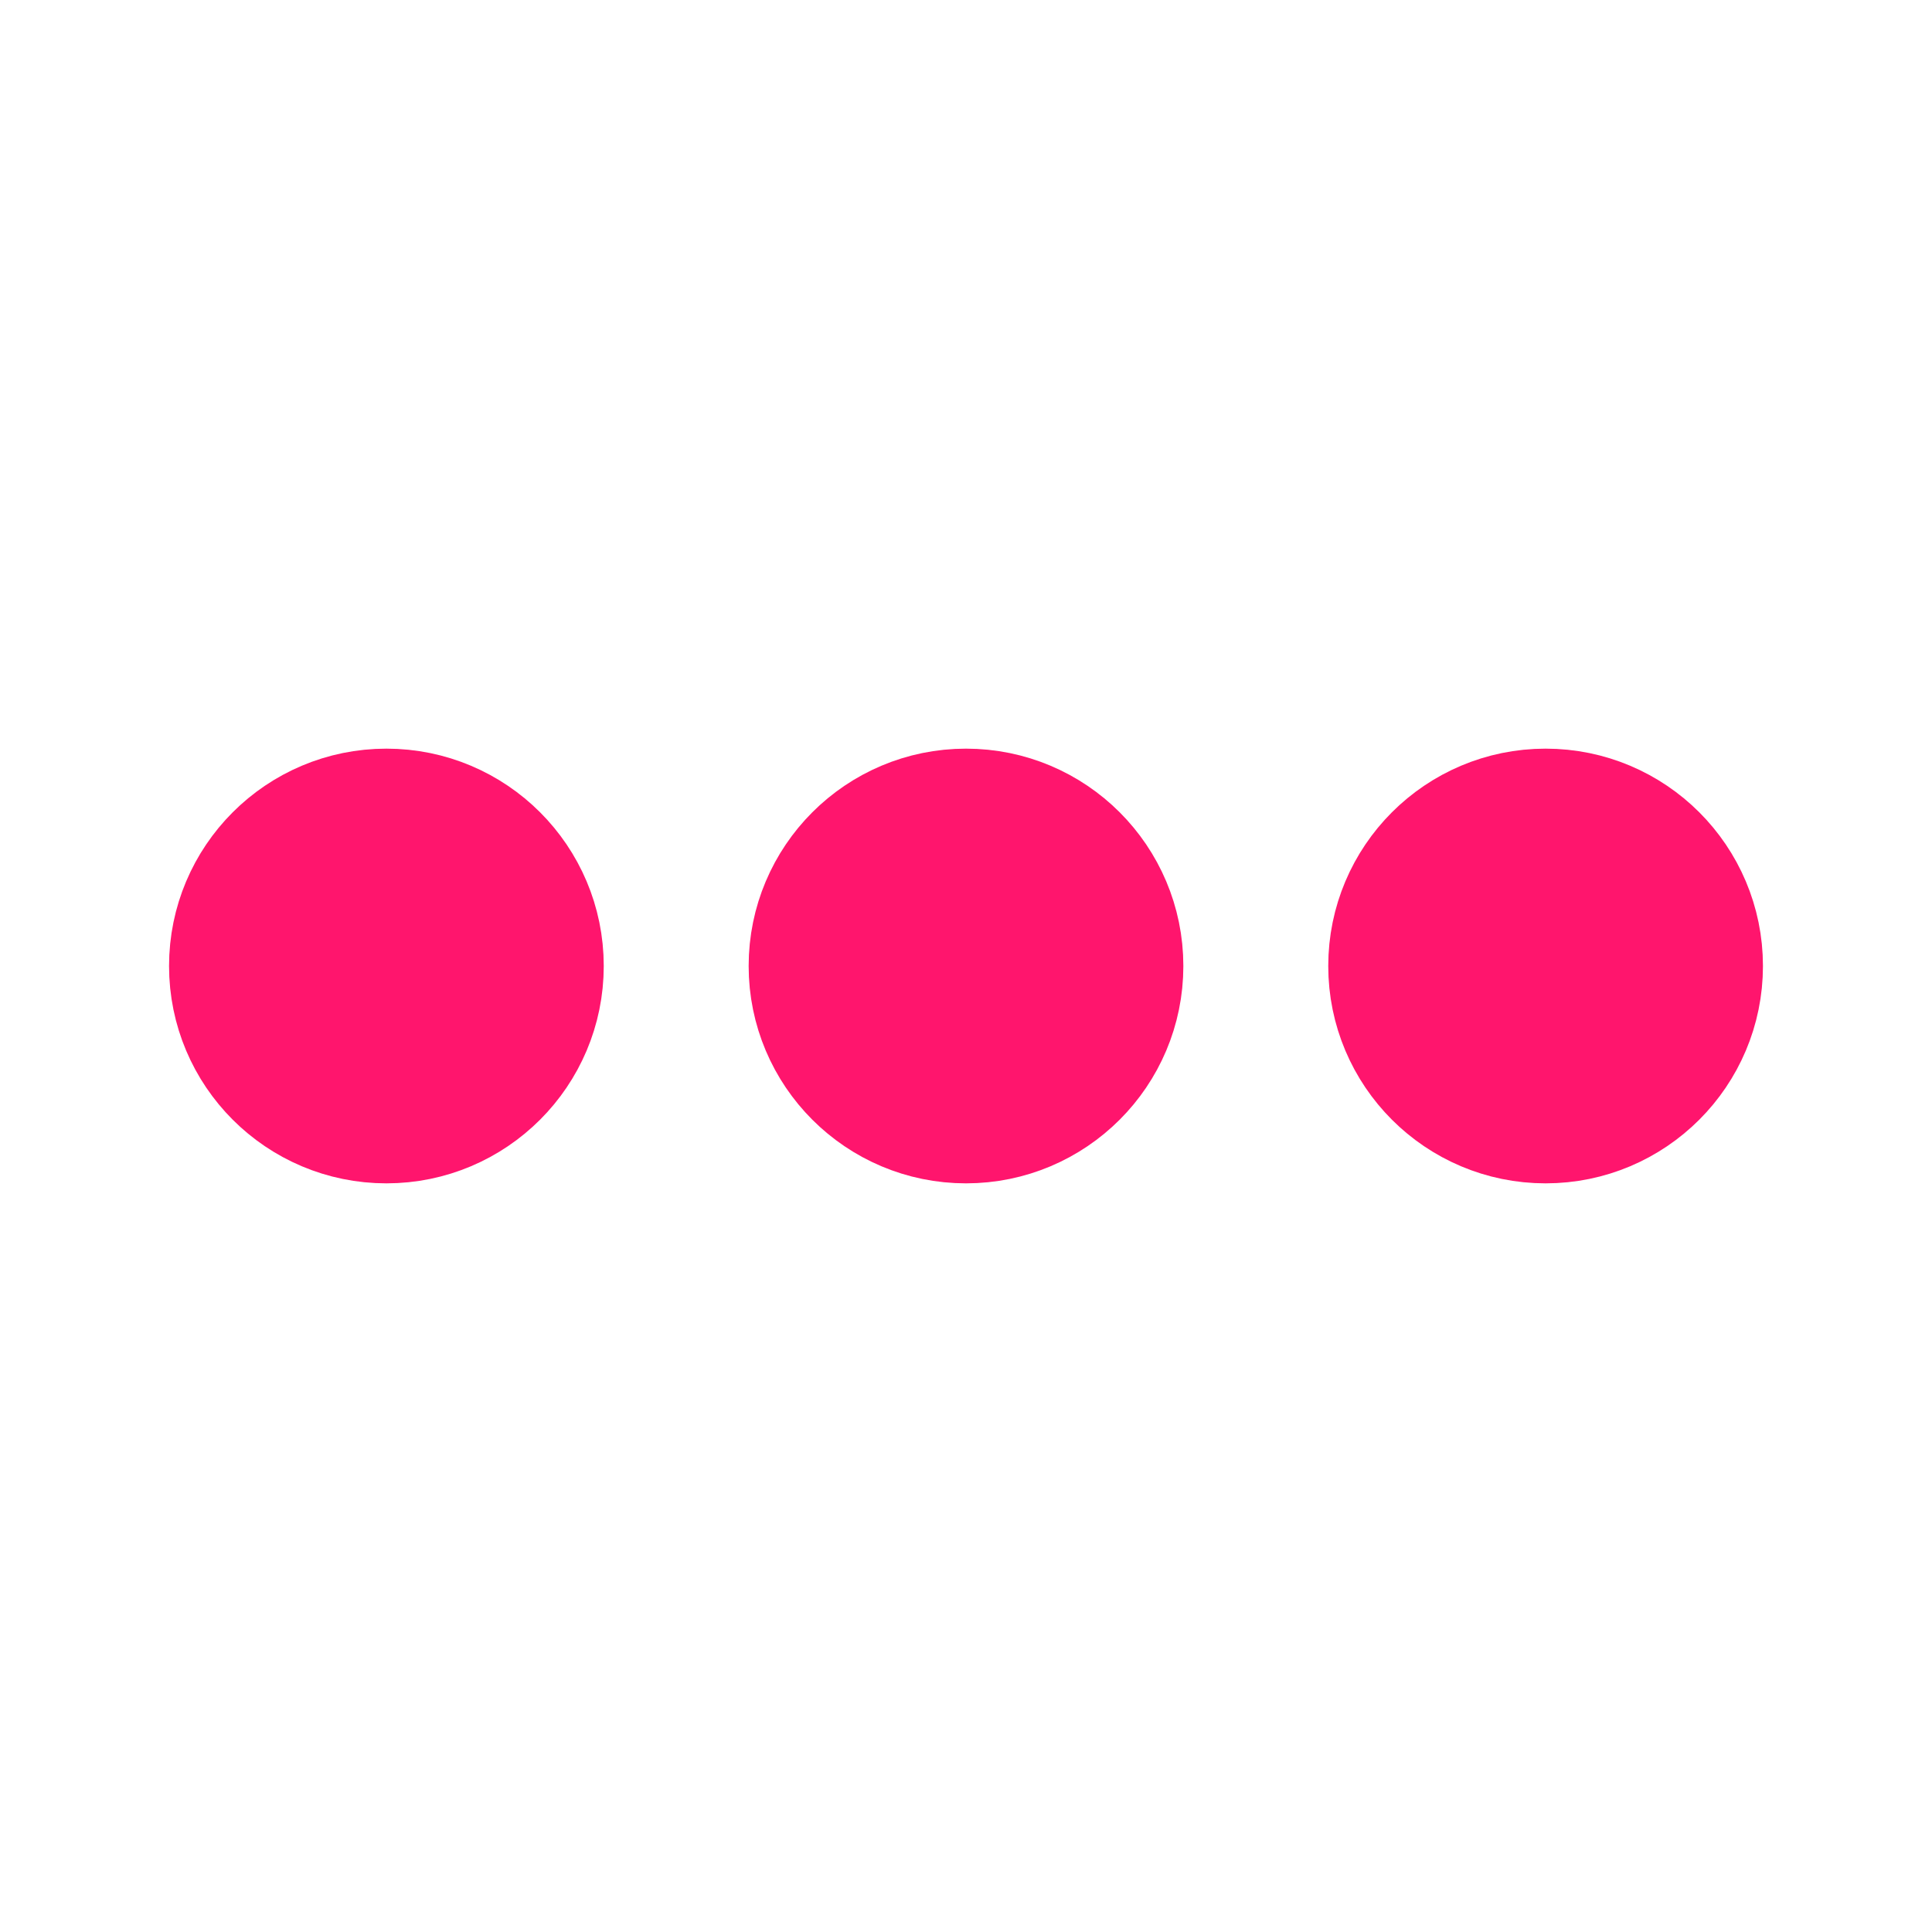
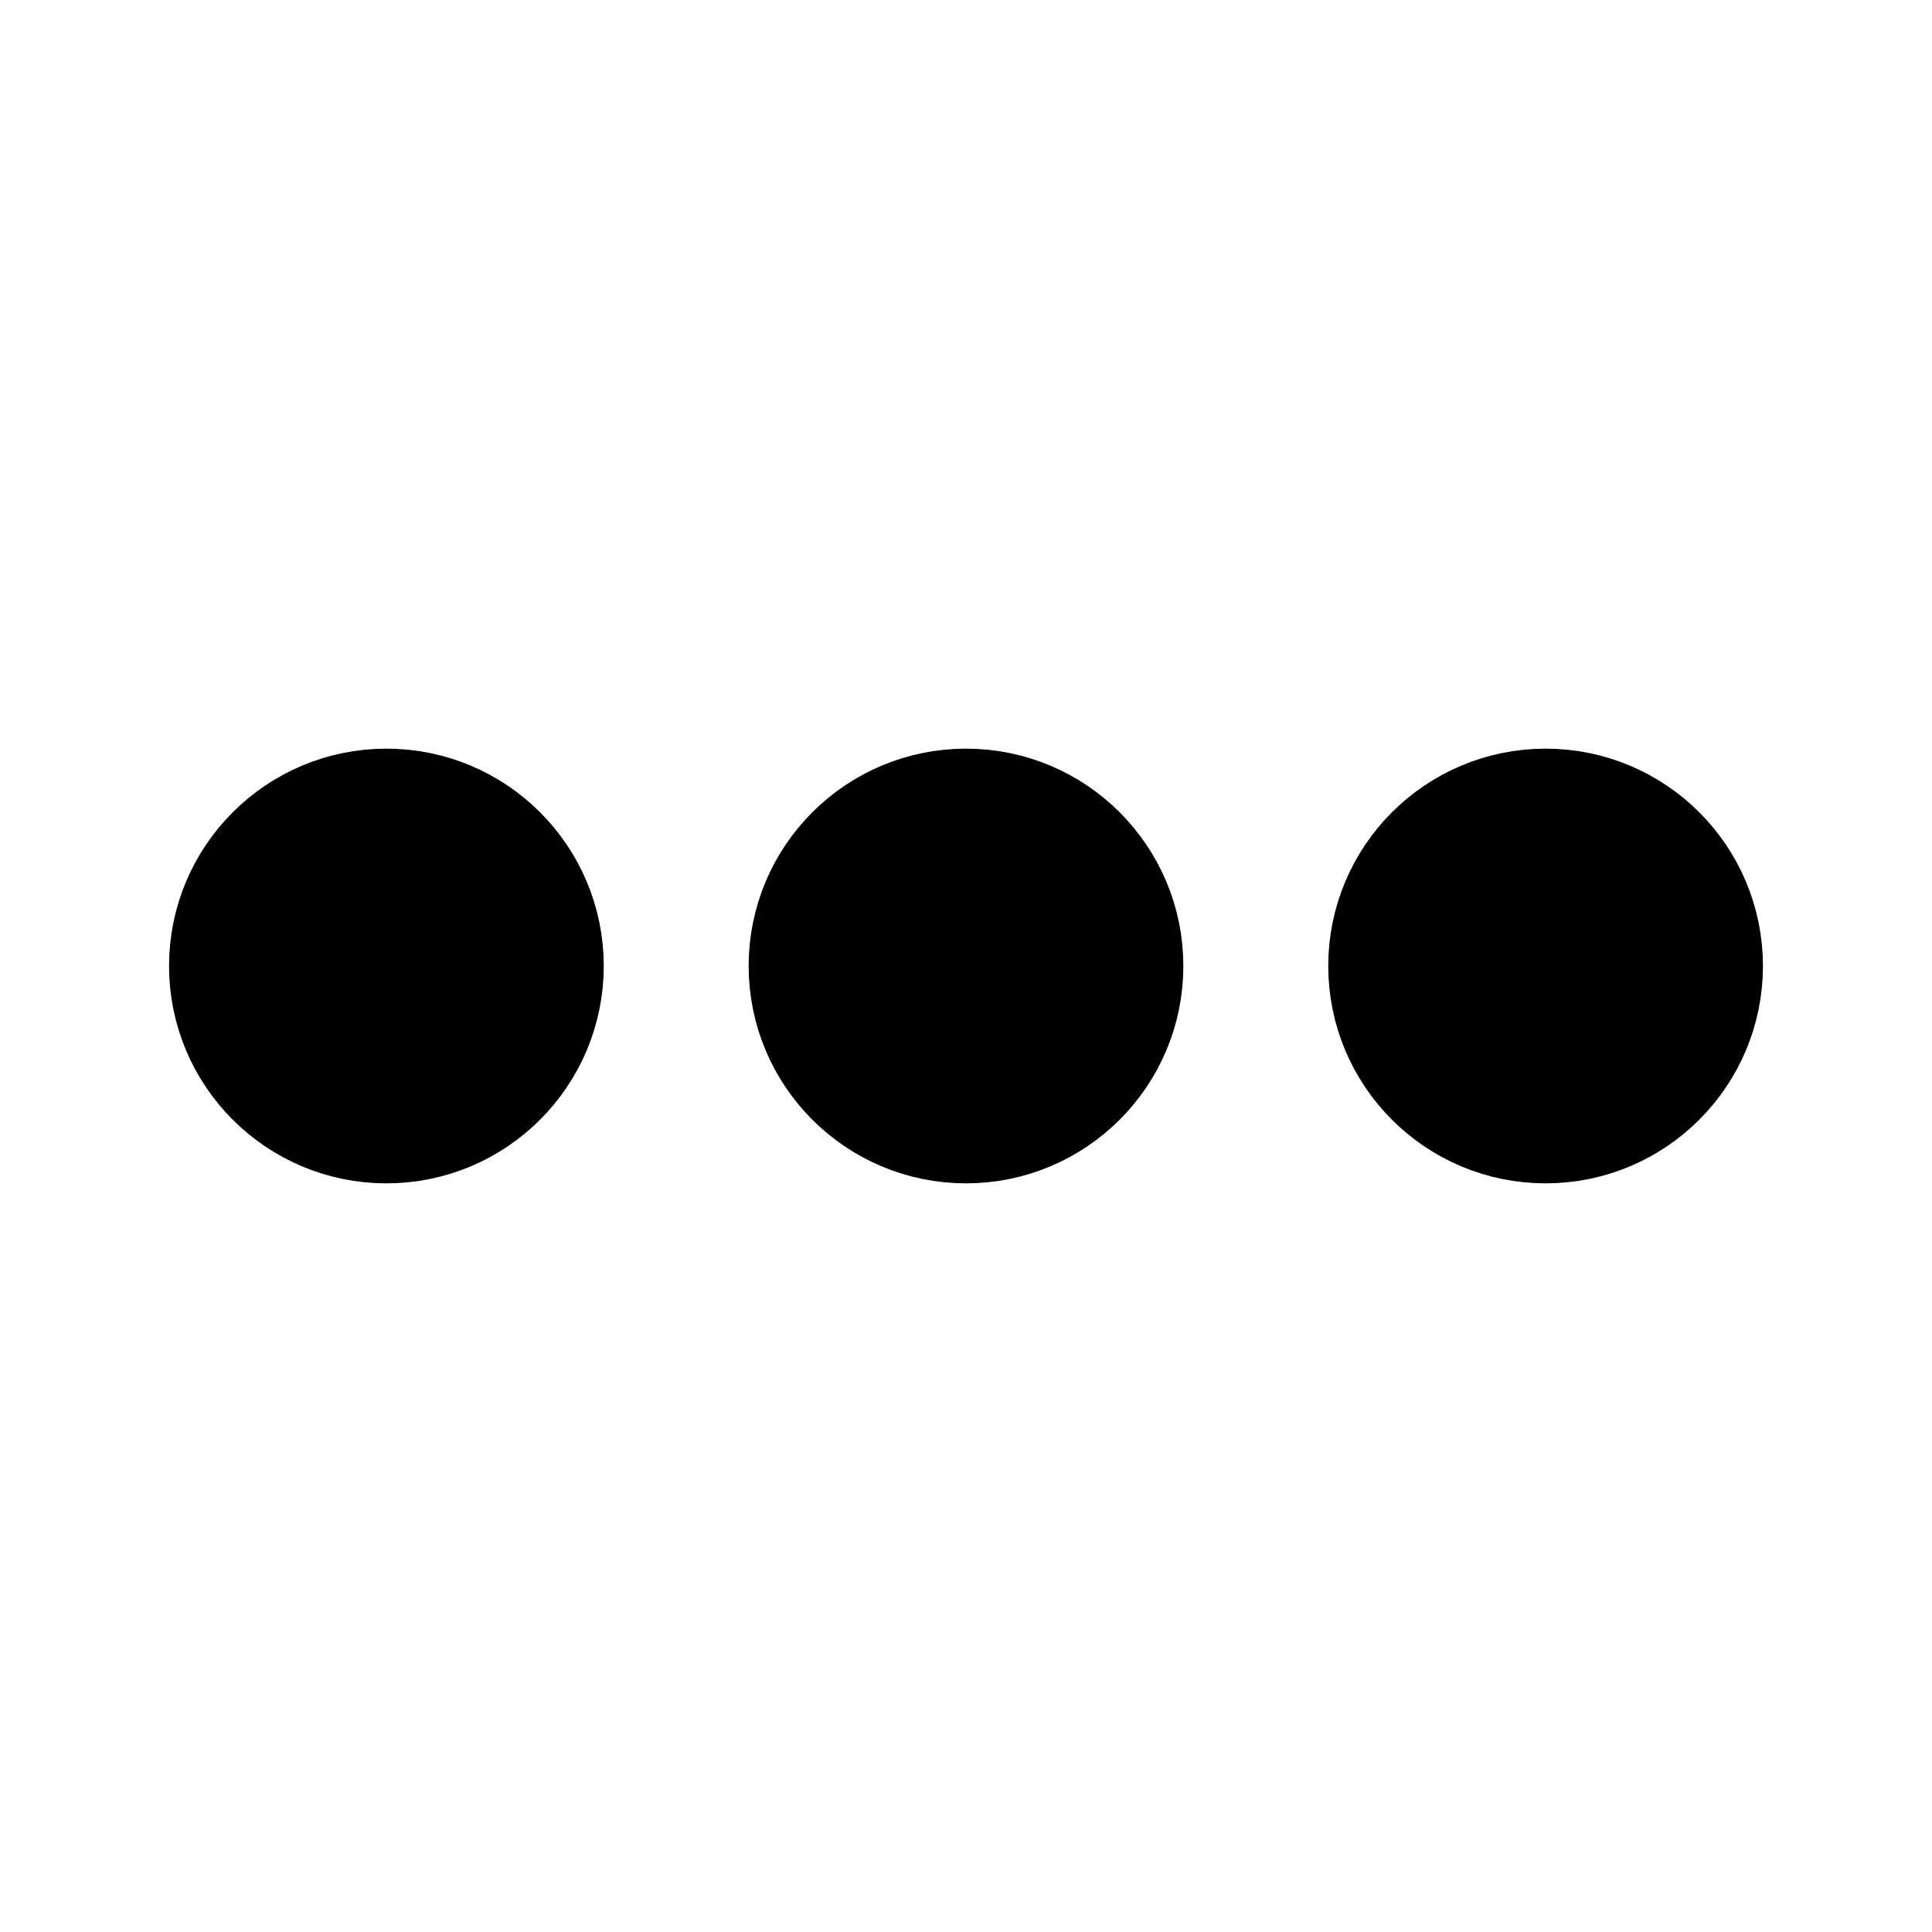
<svg xmlns="http://www.w3.org/2000/svg" viewBox="0 0 200 200">
-   <circle fill="#FF156D" stroke="#FF156D" stroke-width="15" r="15" cx="40" cy="100">
+   <circle fill="#000000" stroke="#000000" stroke-width="15" r="15" cx="40" cy="100">
    <animate attributeName="opacity" calcMode="spline" dur="2" values="1;0;1;" keySplines=".5 0 .5 1;.5 0 .5 1" repeatCount="indefinite" begin="-.4" />
  </circle>
-   <circle fill="#FF156D" stroke="#FF156D" stroke-width="15" r="15" cx="100" cy="100">
+   <circle fill="#000000" stroke="#000000" stroke-width="15" r="15" cx="100" cy="100">
    <animate attributeName="opacity" calcMode="spline" dur="2" values="1;0;1;" keySplines=".5 0 .5 1;.5 0 .5 1" repeatCount="indefinite" begin="-.2" />
  </circle>
-   <circle fill="#FF156D" stroke="#FF156D" stroke-width="15" r="15" cx="160" cy="100">
+   <circle fill="#000000" stroke="#000000" stroke-width="15" r="15" cx="160" cy="100">
    <animate attributeName="opacity" calcMode="spline" dur="2" values="1;0;1;" keySplines=".5 0 .5 1;.5 0 .5 1" repeatCount="indefinite" begin="0" />
  </circle>
</svg>
